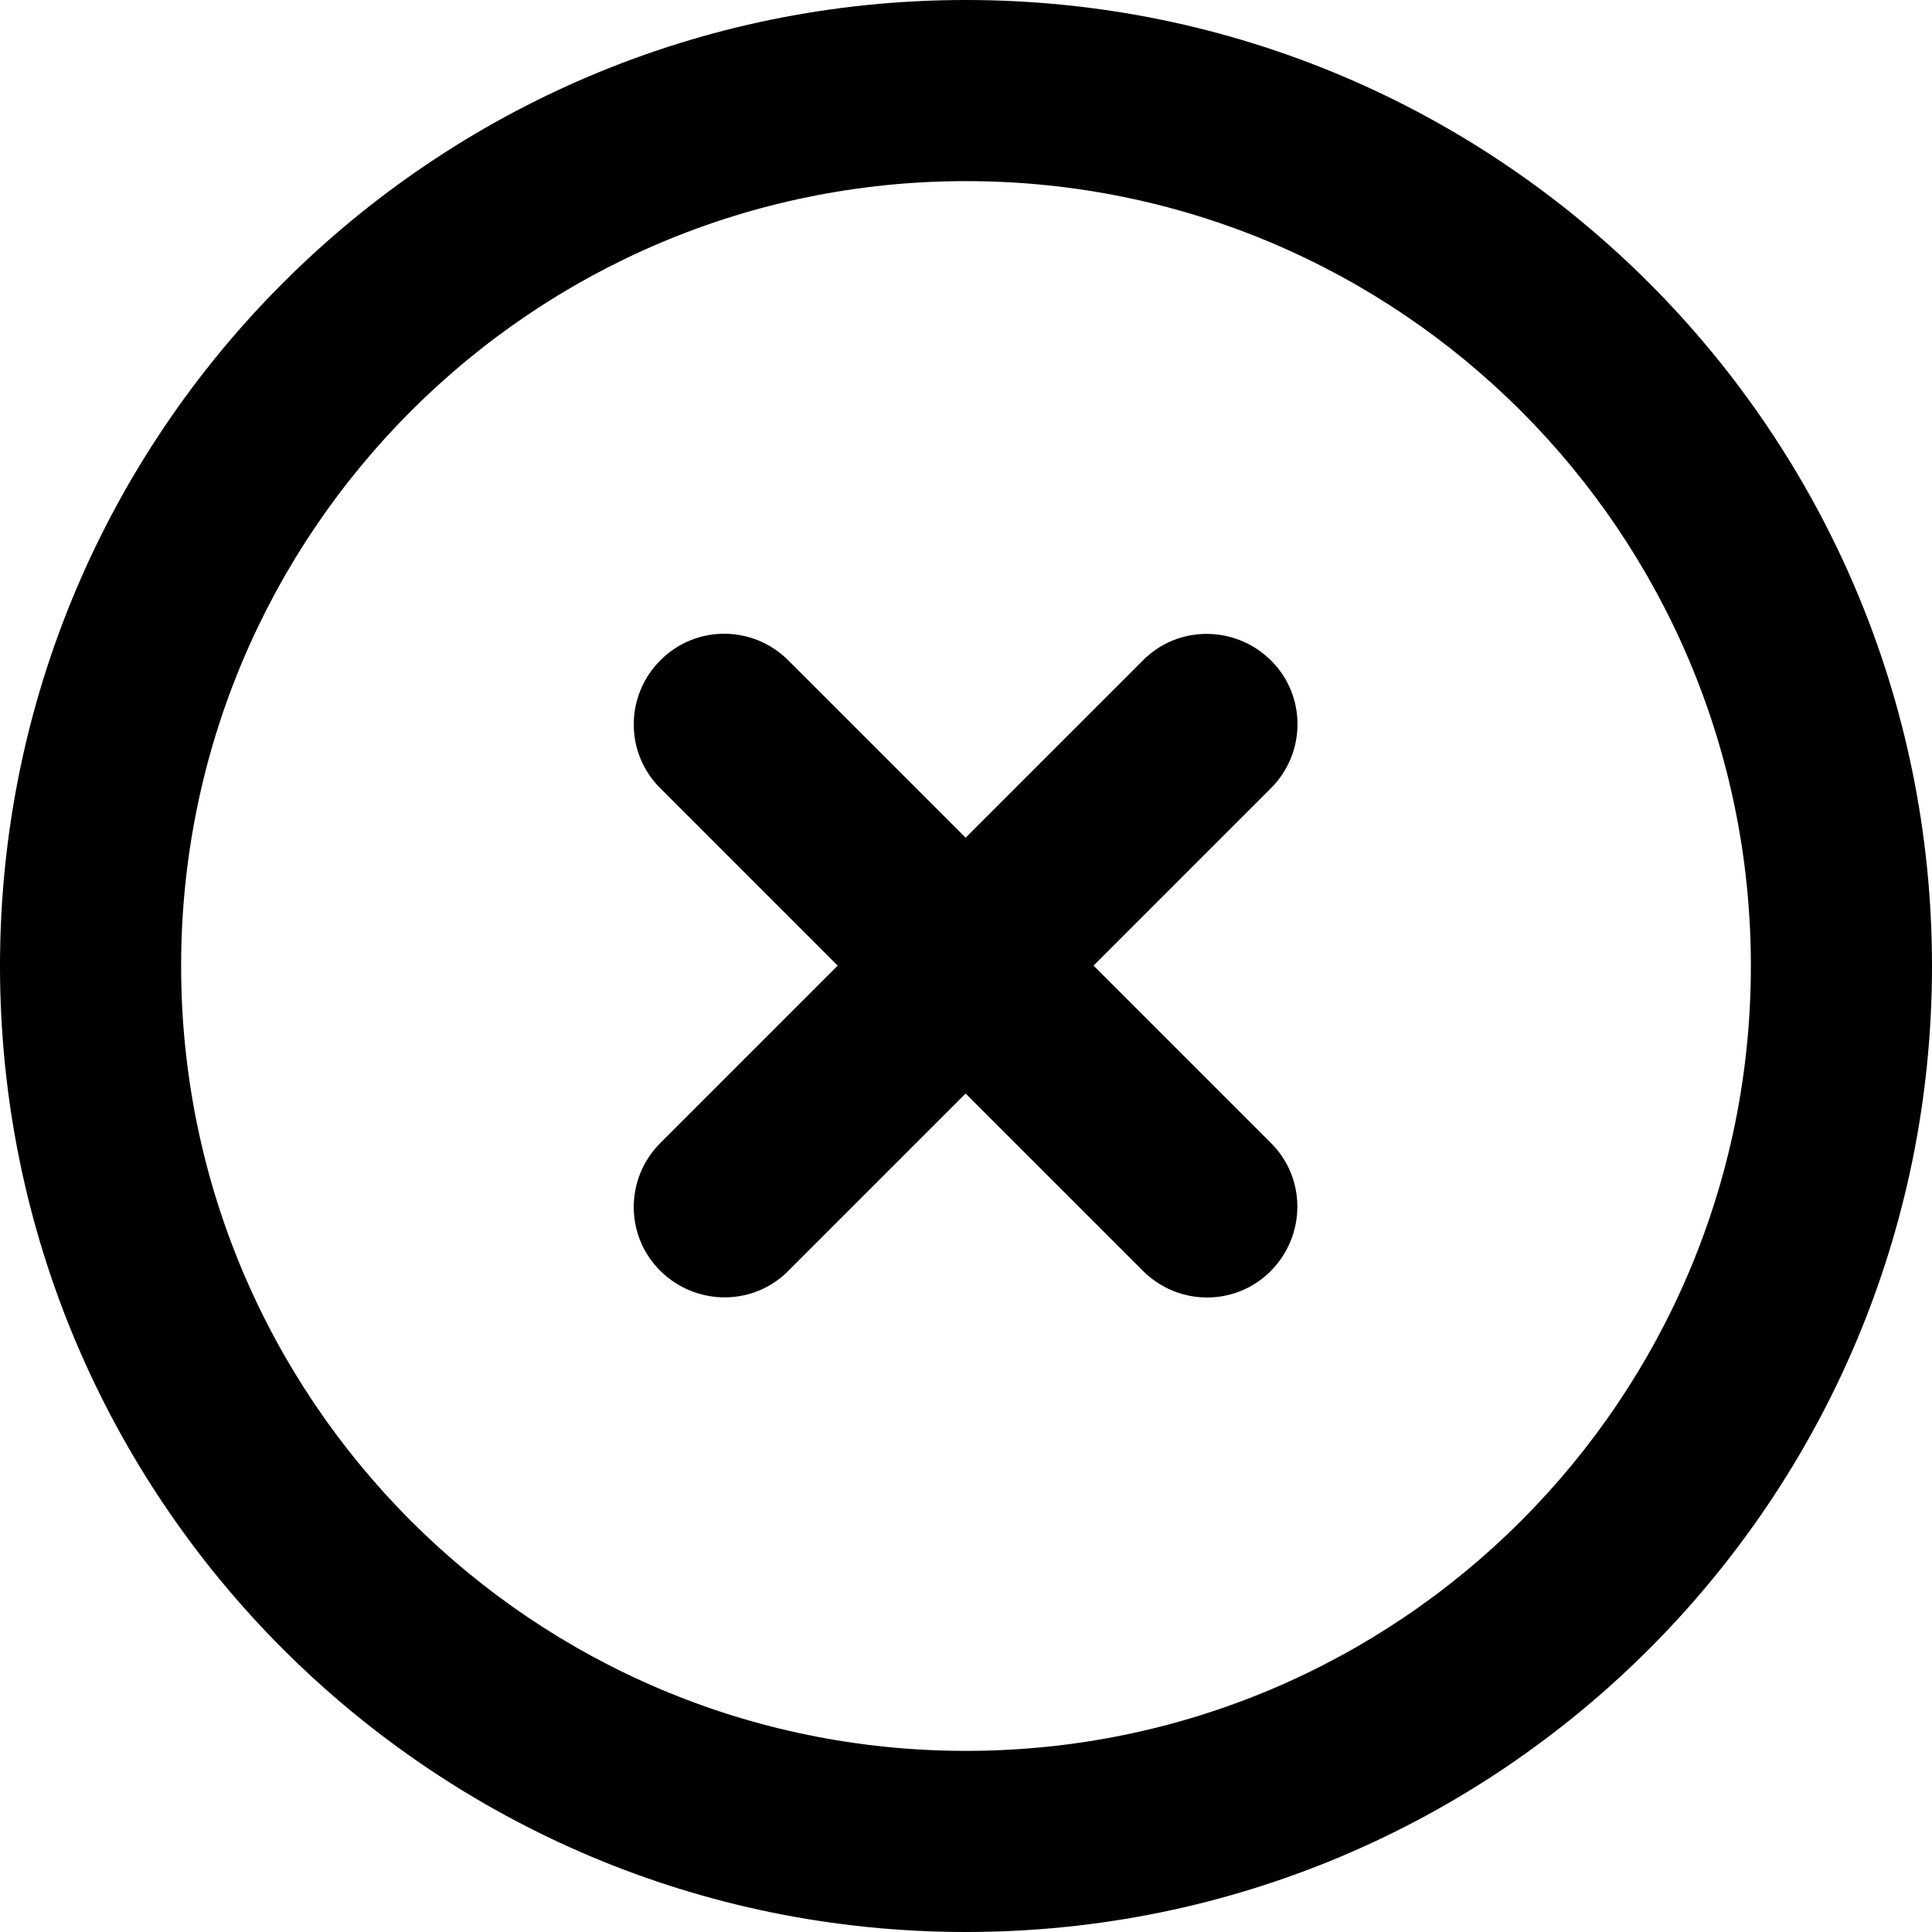
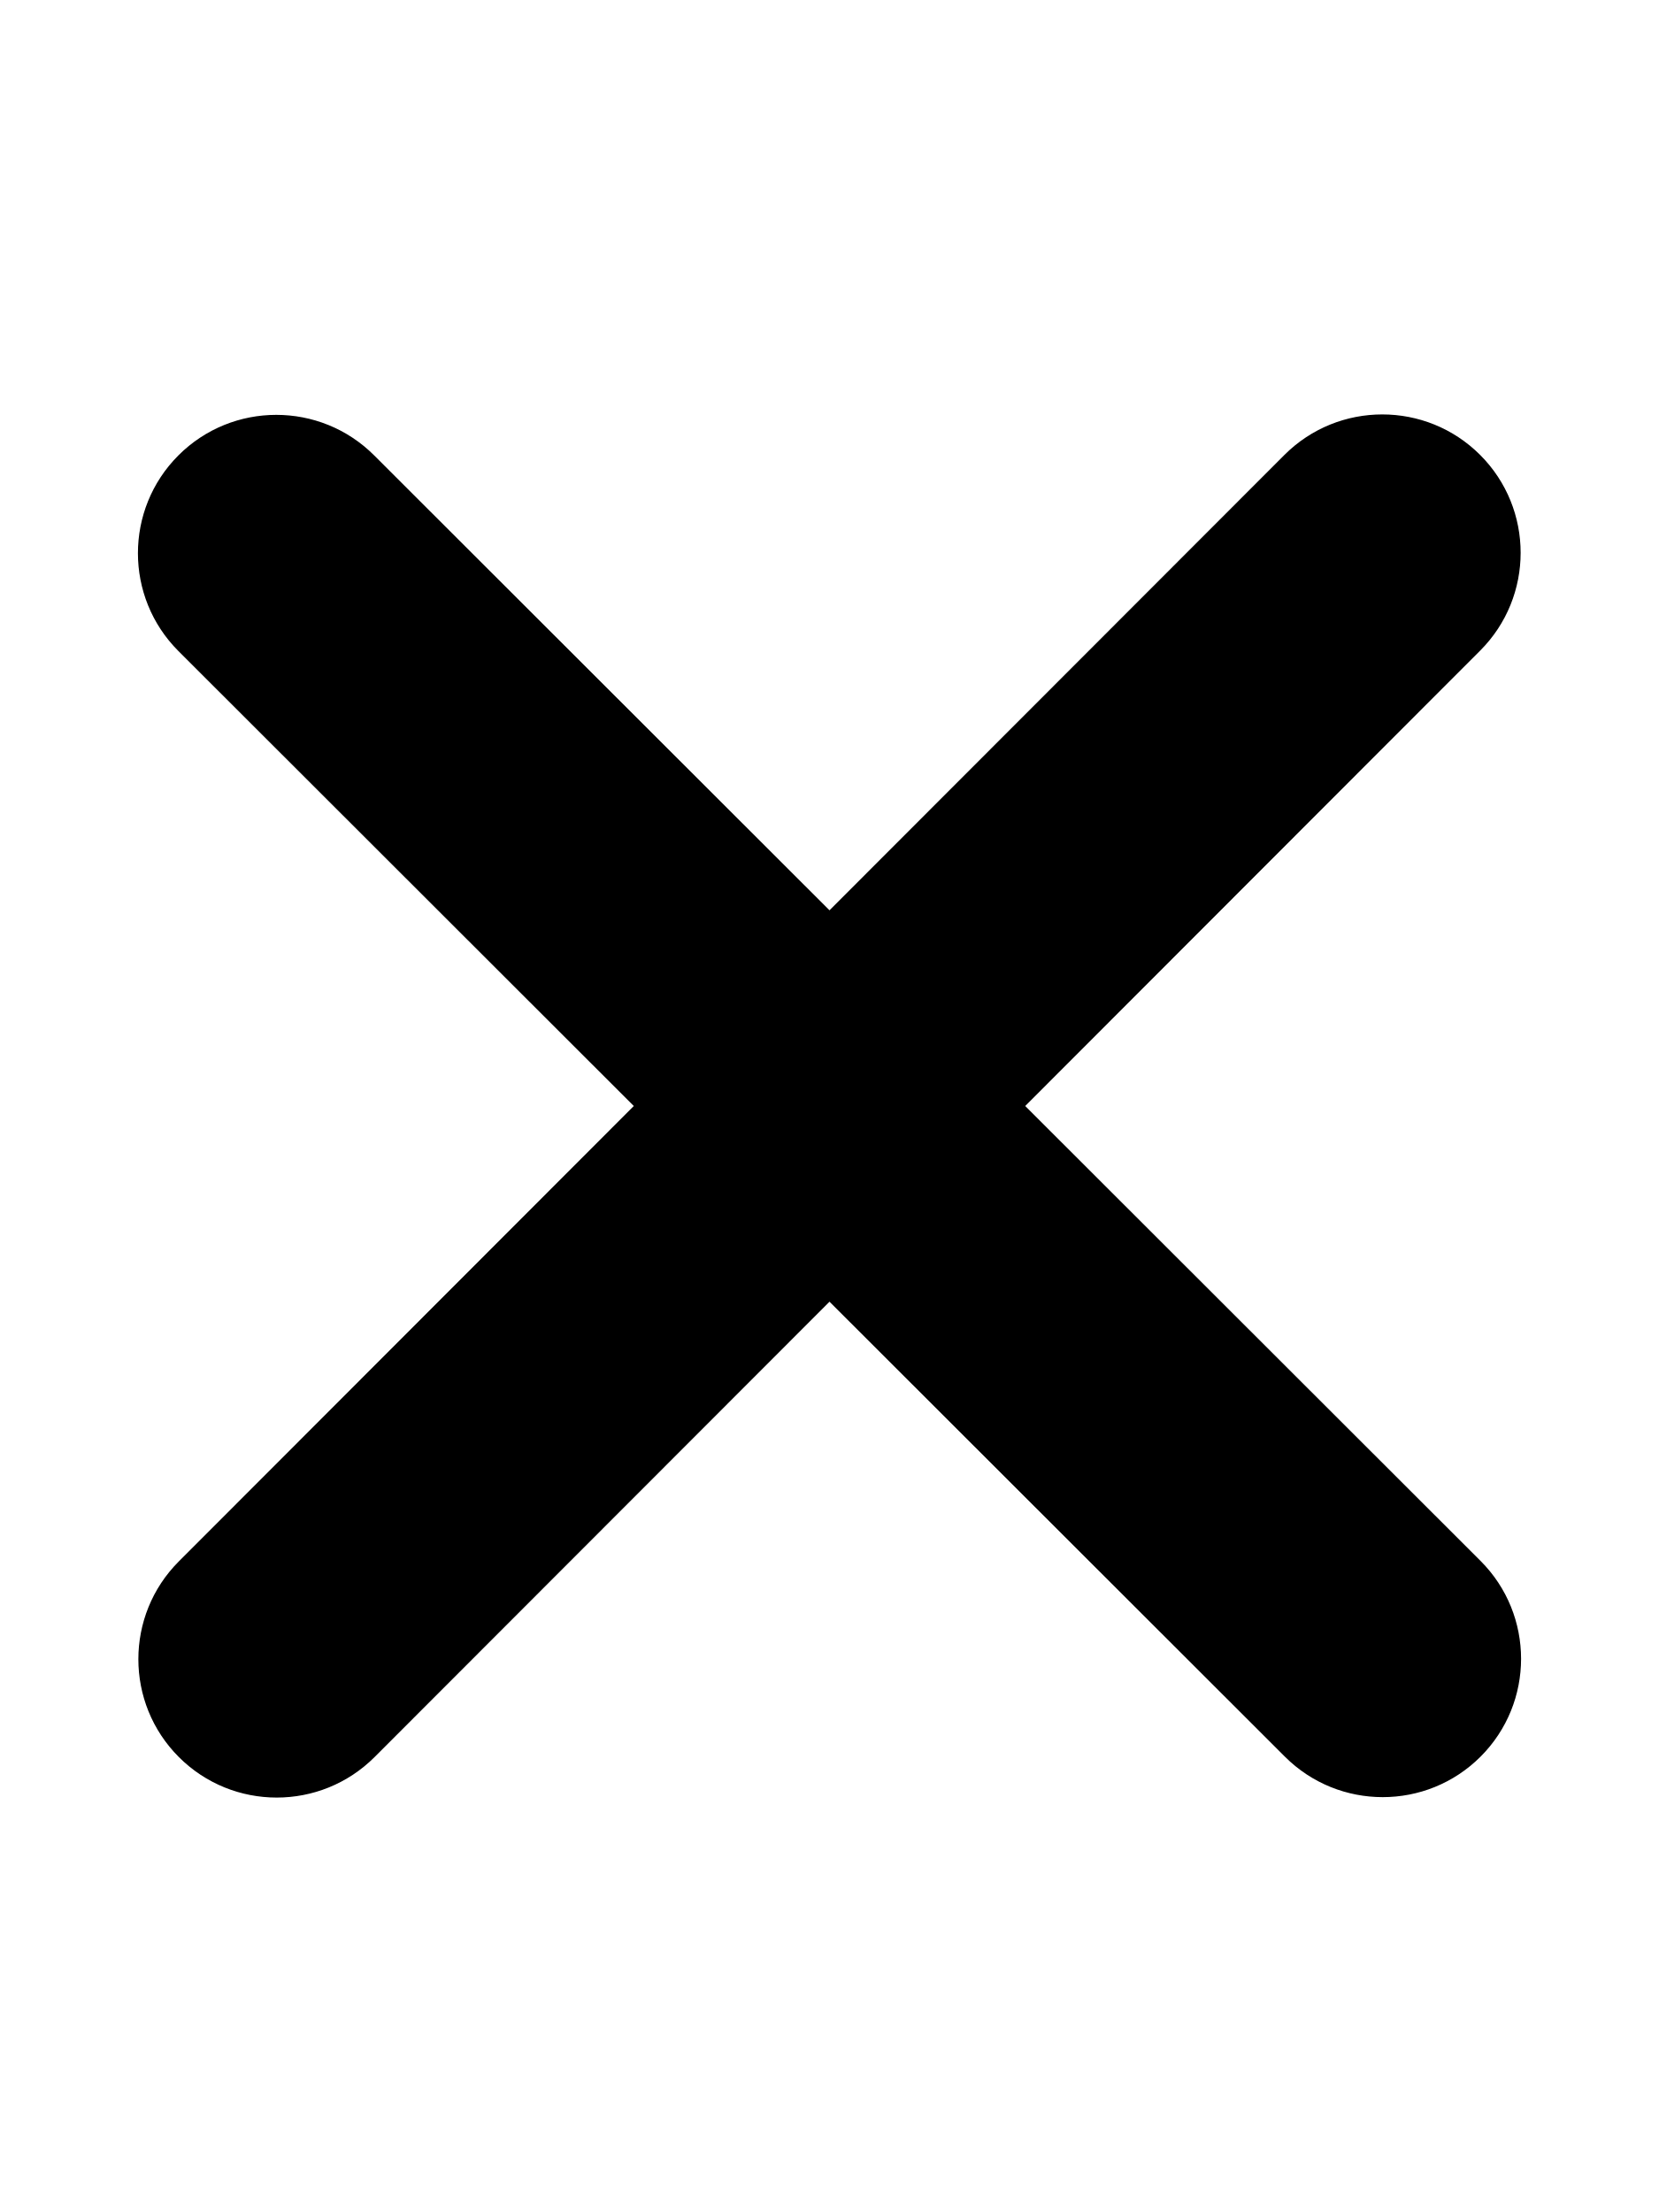
- <svg xmlns="http://www.w3.org/2000/svg" height="16" width="16" viewBox="0 0 512 512">
-   <path d="M256 48a208 208 0 1 1 0 416 208 208 0 1 1 0-416zm0 464A256 256 0 1 0 256 0a256 256 0 1 0 0 512zM175 175c-9.4 9.4-9.4 24.6 0 33.9l47 47-47 47c-9.4 9.4-9.4 24.6 0 33.9s24.6 9.4 33.9 0l47-47 47 47c9.4 9.4 24.6 9.4 33.9 0s9.4-24.6 0-33.9l-47-47 47-47c9.4-9.4 9.4-24.6 0-33.9s-24.6-9.4-33.9 0l-47 47-47-47c-9.4-9.4-24.6-9.4-33.9 0z" />
+ <svg xmlns="http://www.w3.org/2000/svg" height="16" width="12" viewBox="0 0 384 512">
+   <path d="M342.6 150.6c12.5-12.5 12.5-32.8 0-45.3s-32.8-12.5-45.3 0L192 210.7 86.6 105.4c-12.5-12.5-32.8-12.5-45.3 0s-12.5 32.8 0 45.3L146.7 256 41.4 361.4c-12.5 12.5-12.5 32.8 0 45.3s32.8 12.5 45.3 0L192 301.3 297.4 406.6c12.5 12.5 32.8 12.5 45.3 0s12.5-32.8 0-45.3L237.3 256 342.6 150.6z" />
</svg>
